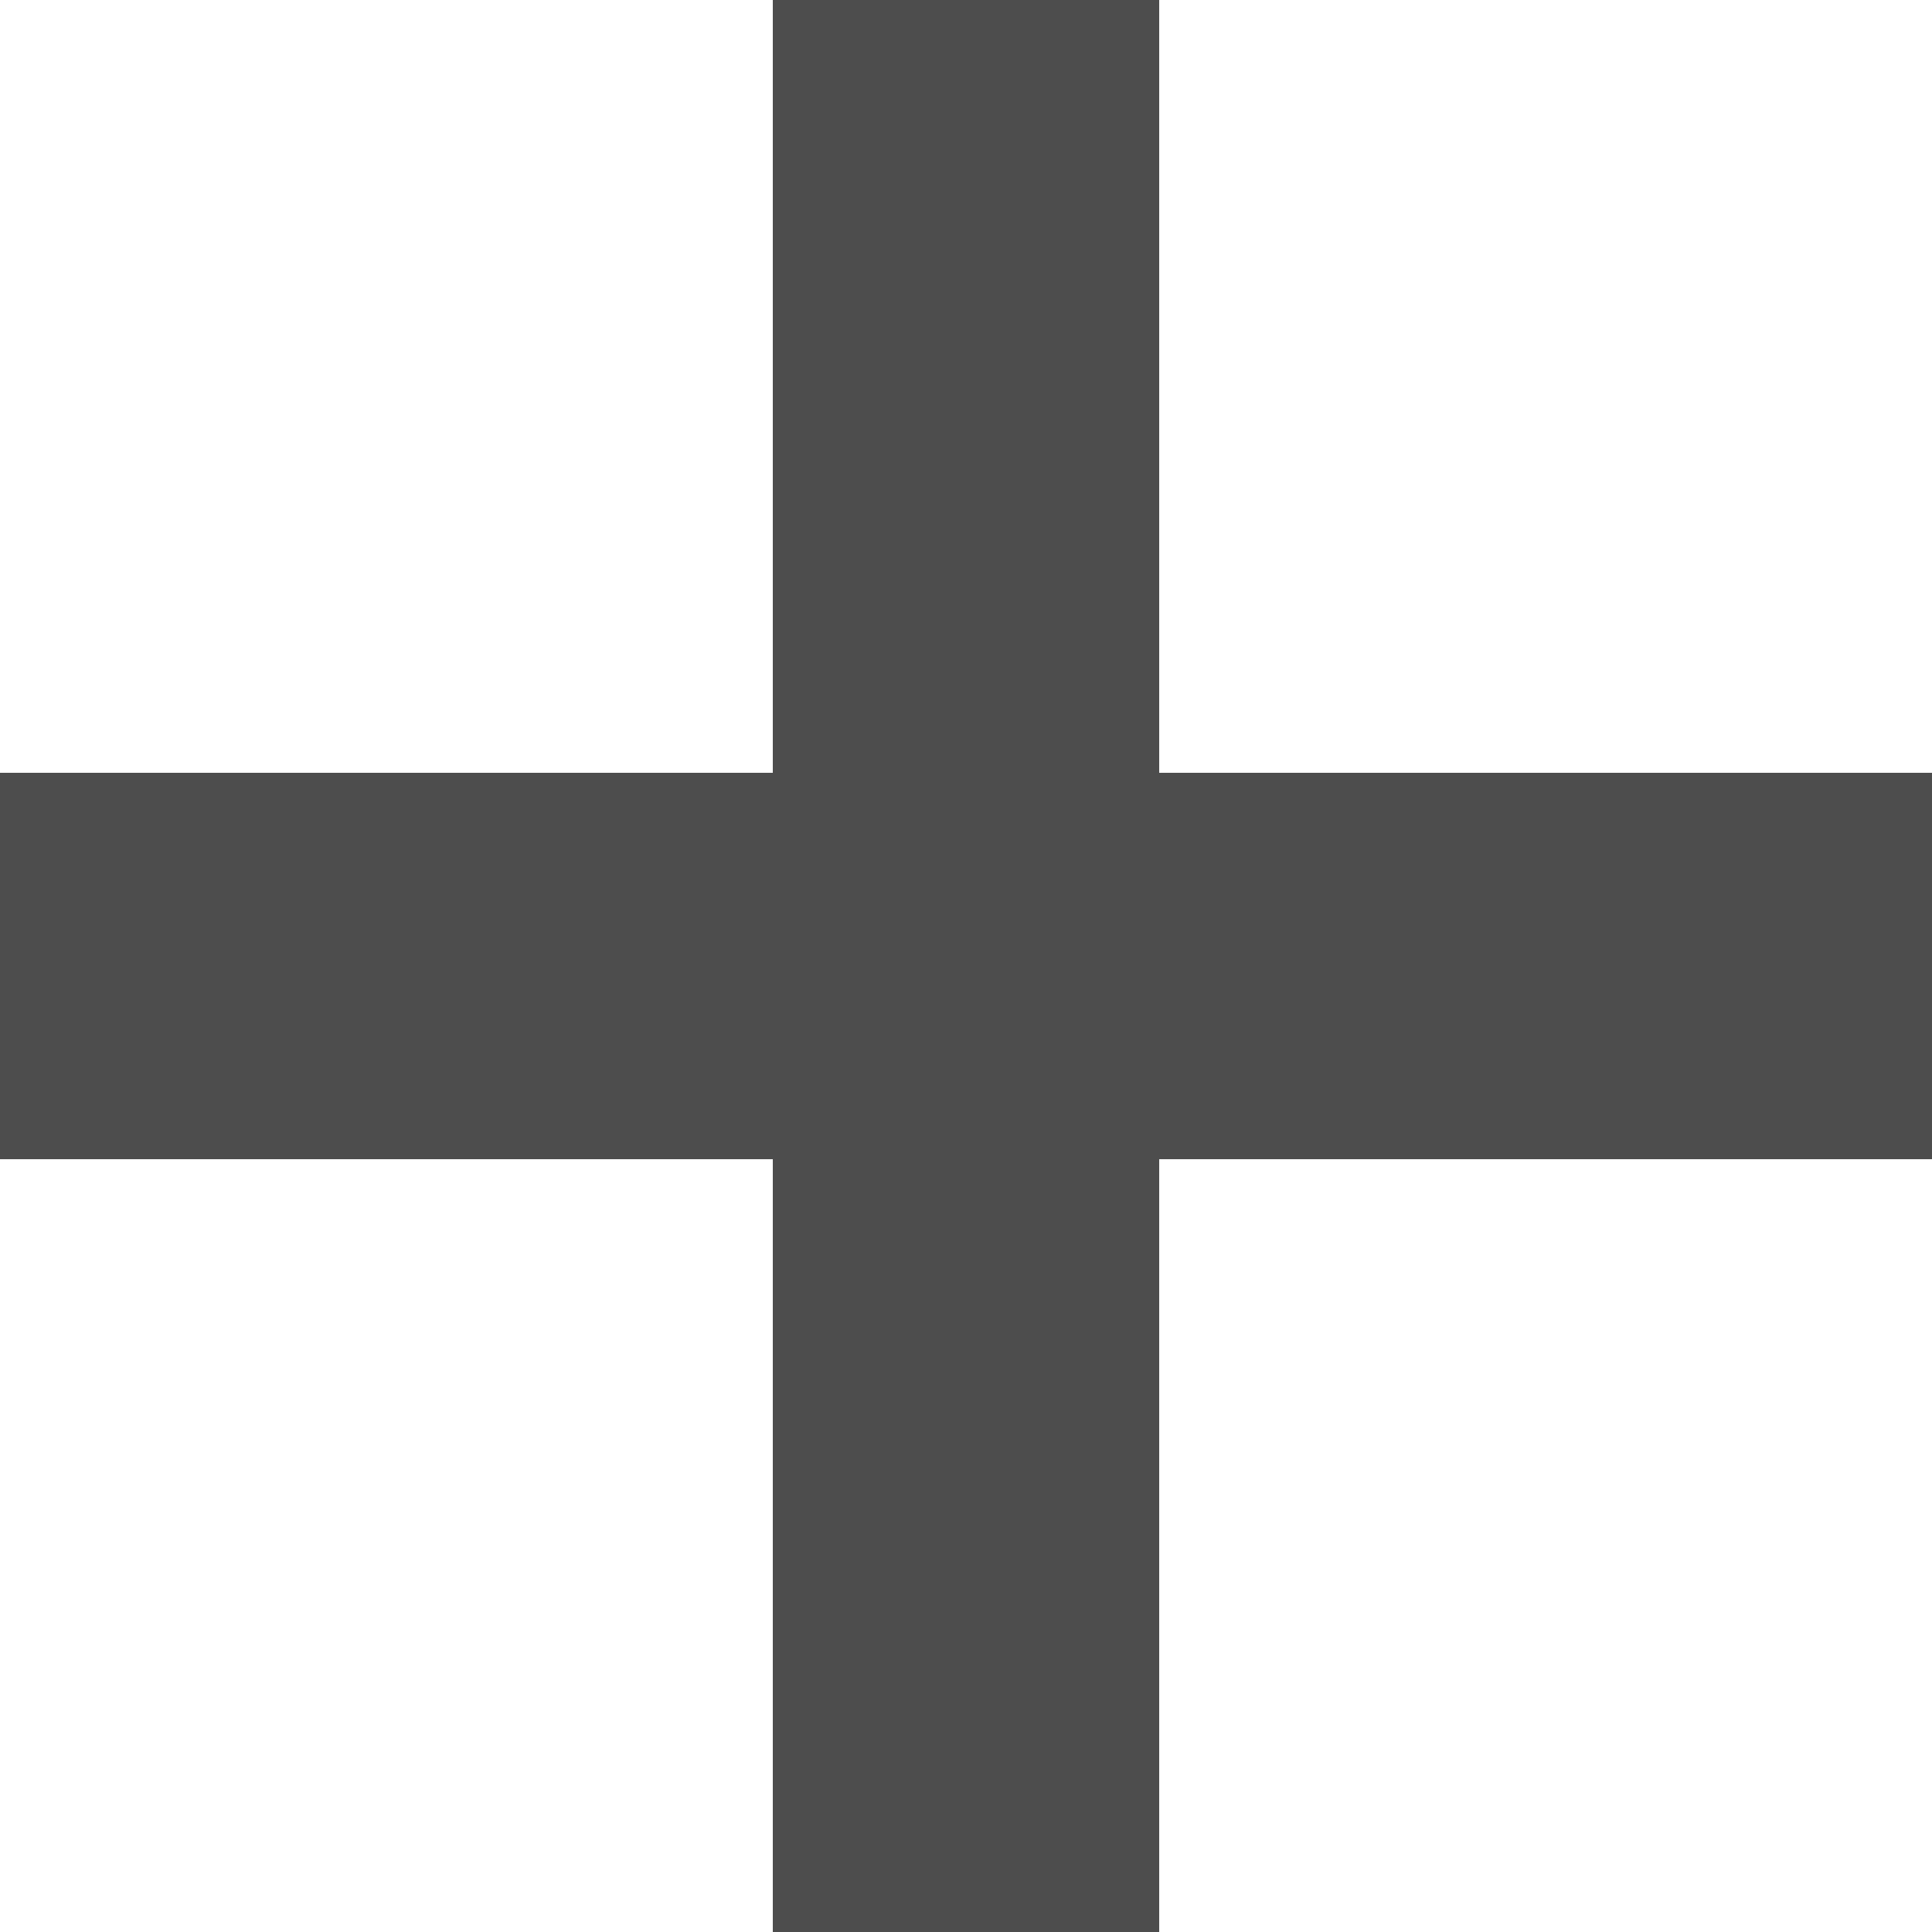
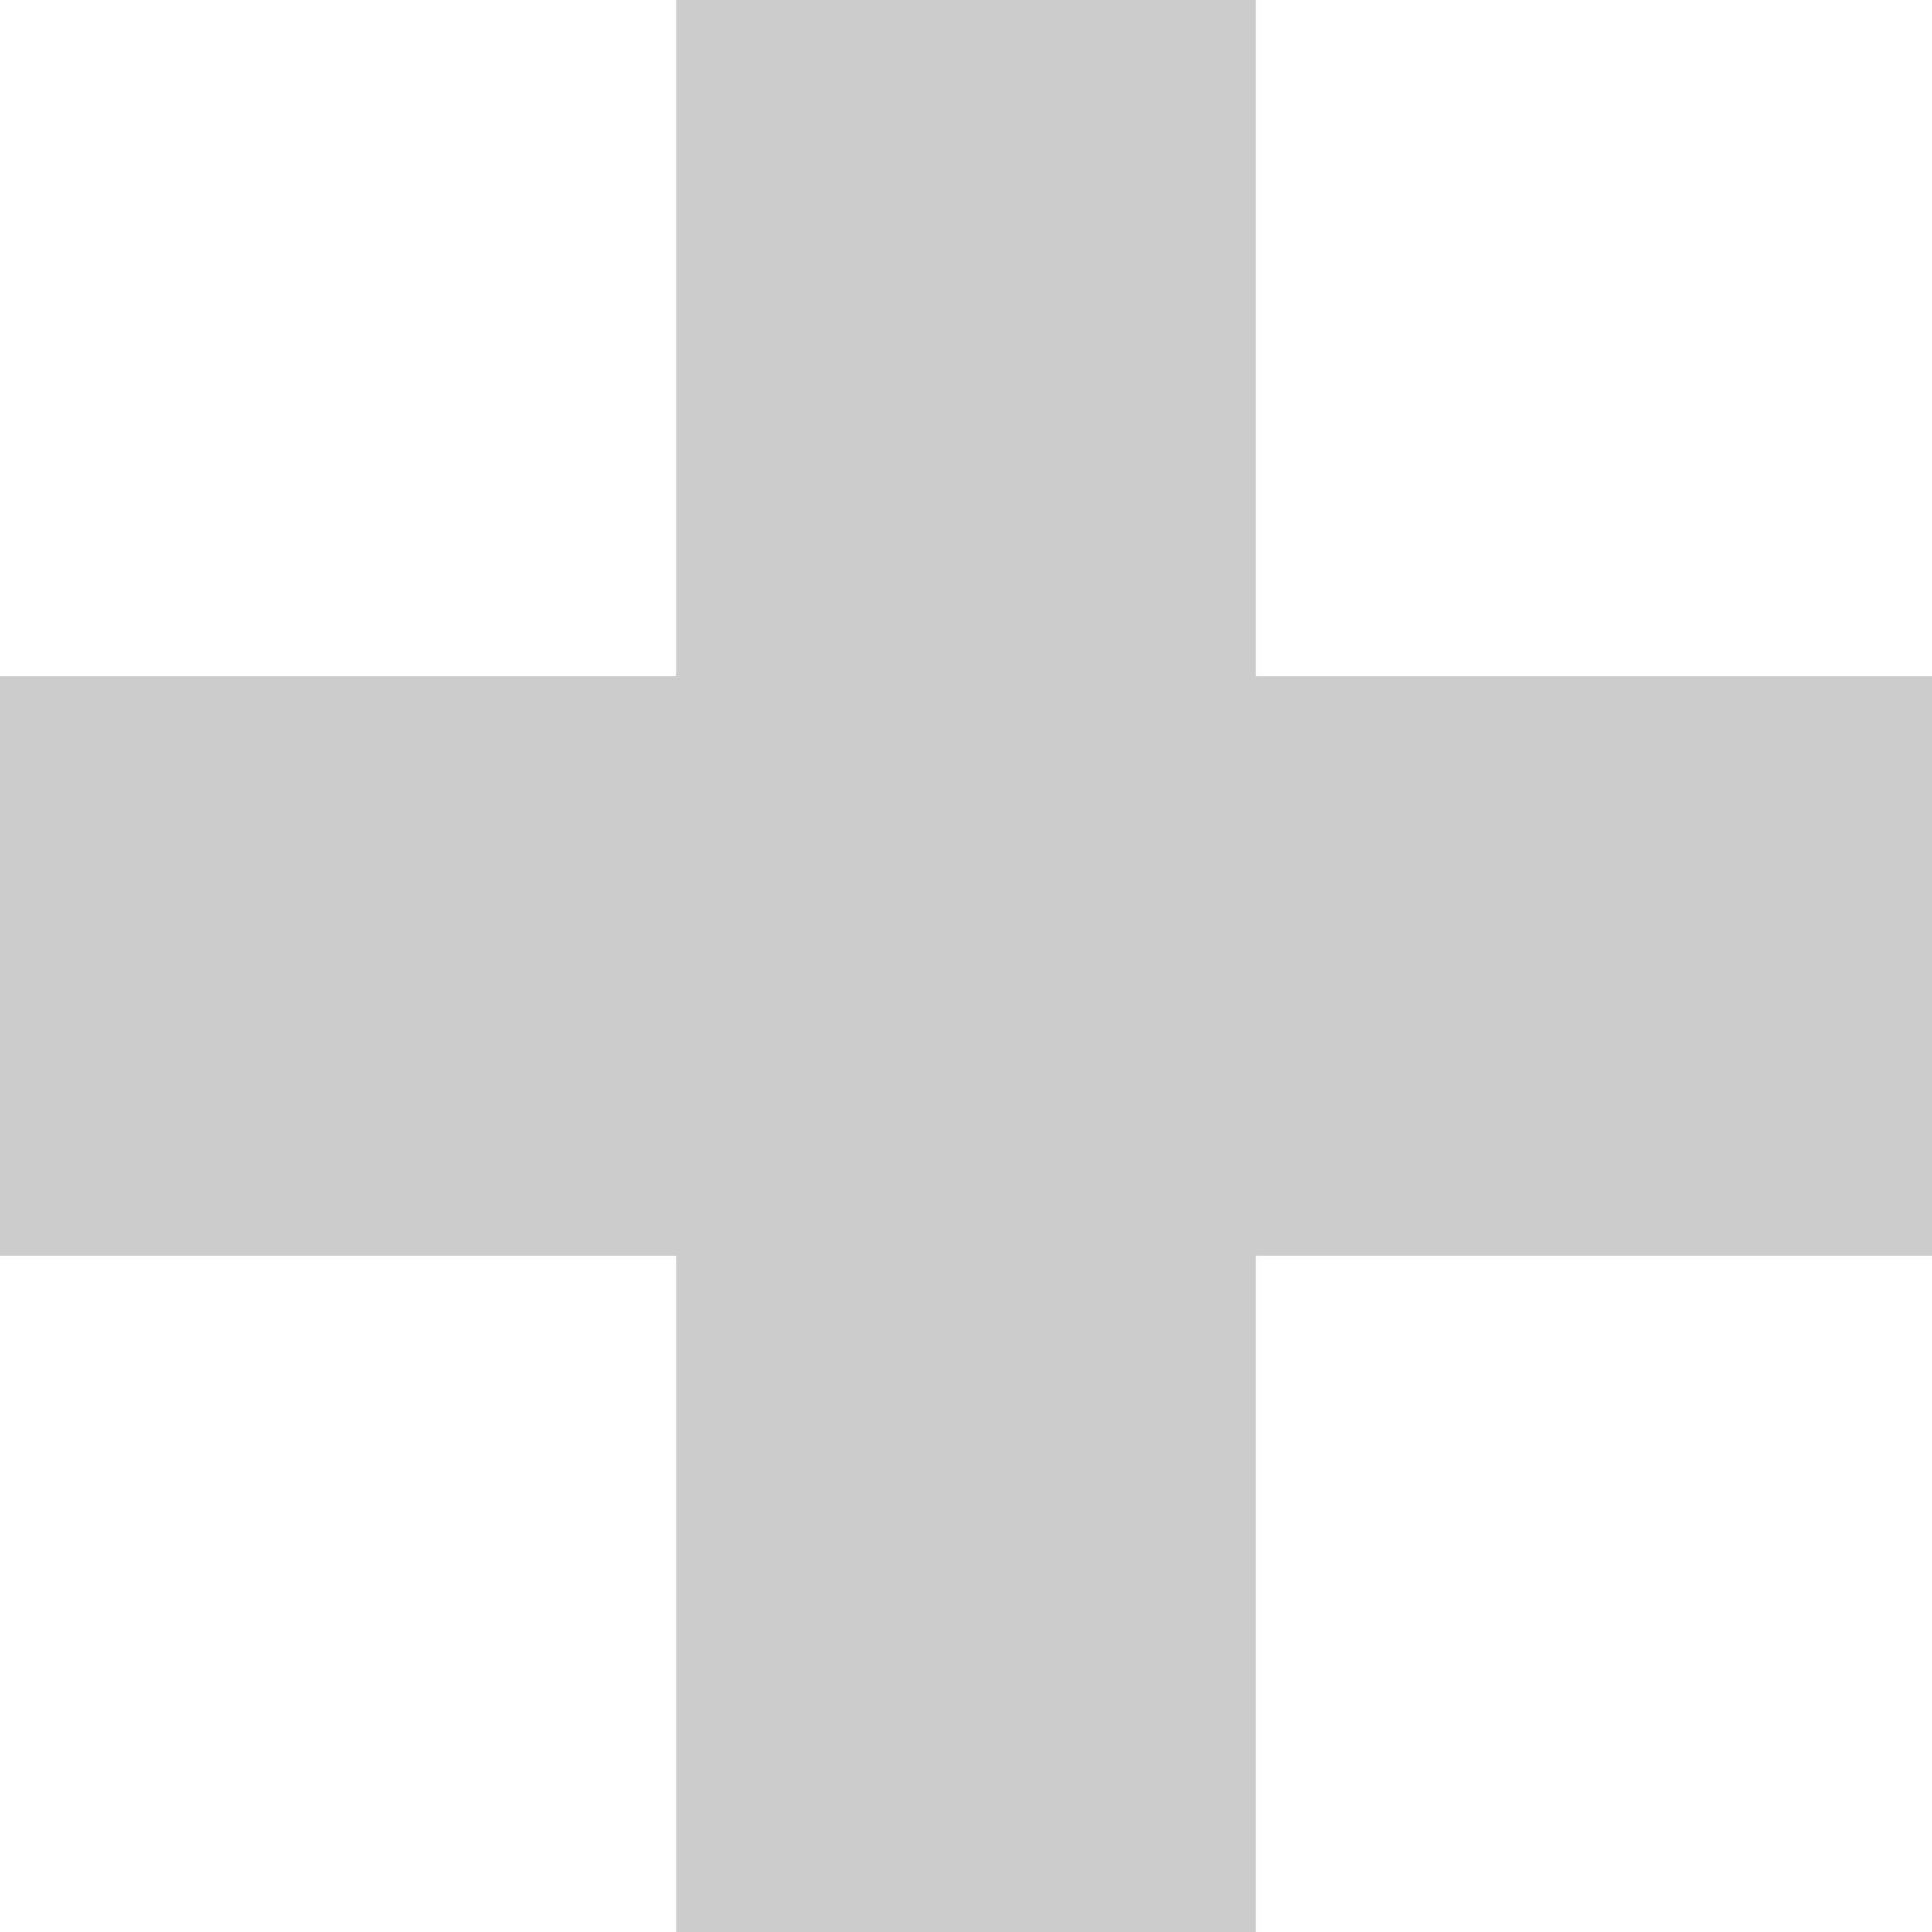
<svg xmlns="http://www.w3.org/2000/svg" id="Layer_1" data-name="Layer 1" viewBox="0 0 10 10">
  <defs>
    <style>
      .cls-1 {
        fill: none;
-         stroke: #4d4d4d;
+         stroke: #ccc;
        stroke-miterlimit: 10;
-         stroke-width: 2px;
+         stroke-width: 3px;
      }
    </style>
  </defs>
  <line class="cls-1" x1="5" x2="5" y2="10" />
  <line class="cls-1" x1="10" y1="5" x2="0" y2="5" />
</svg>
